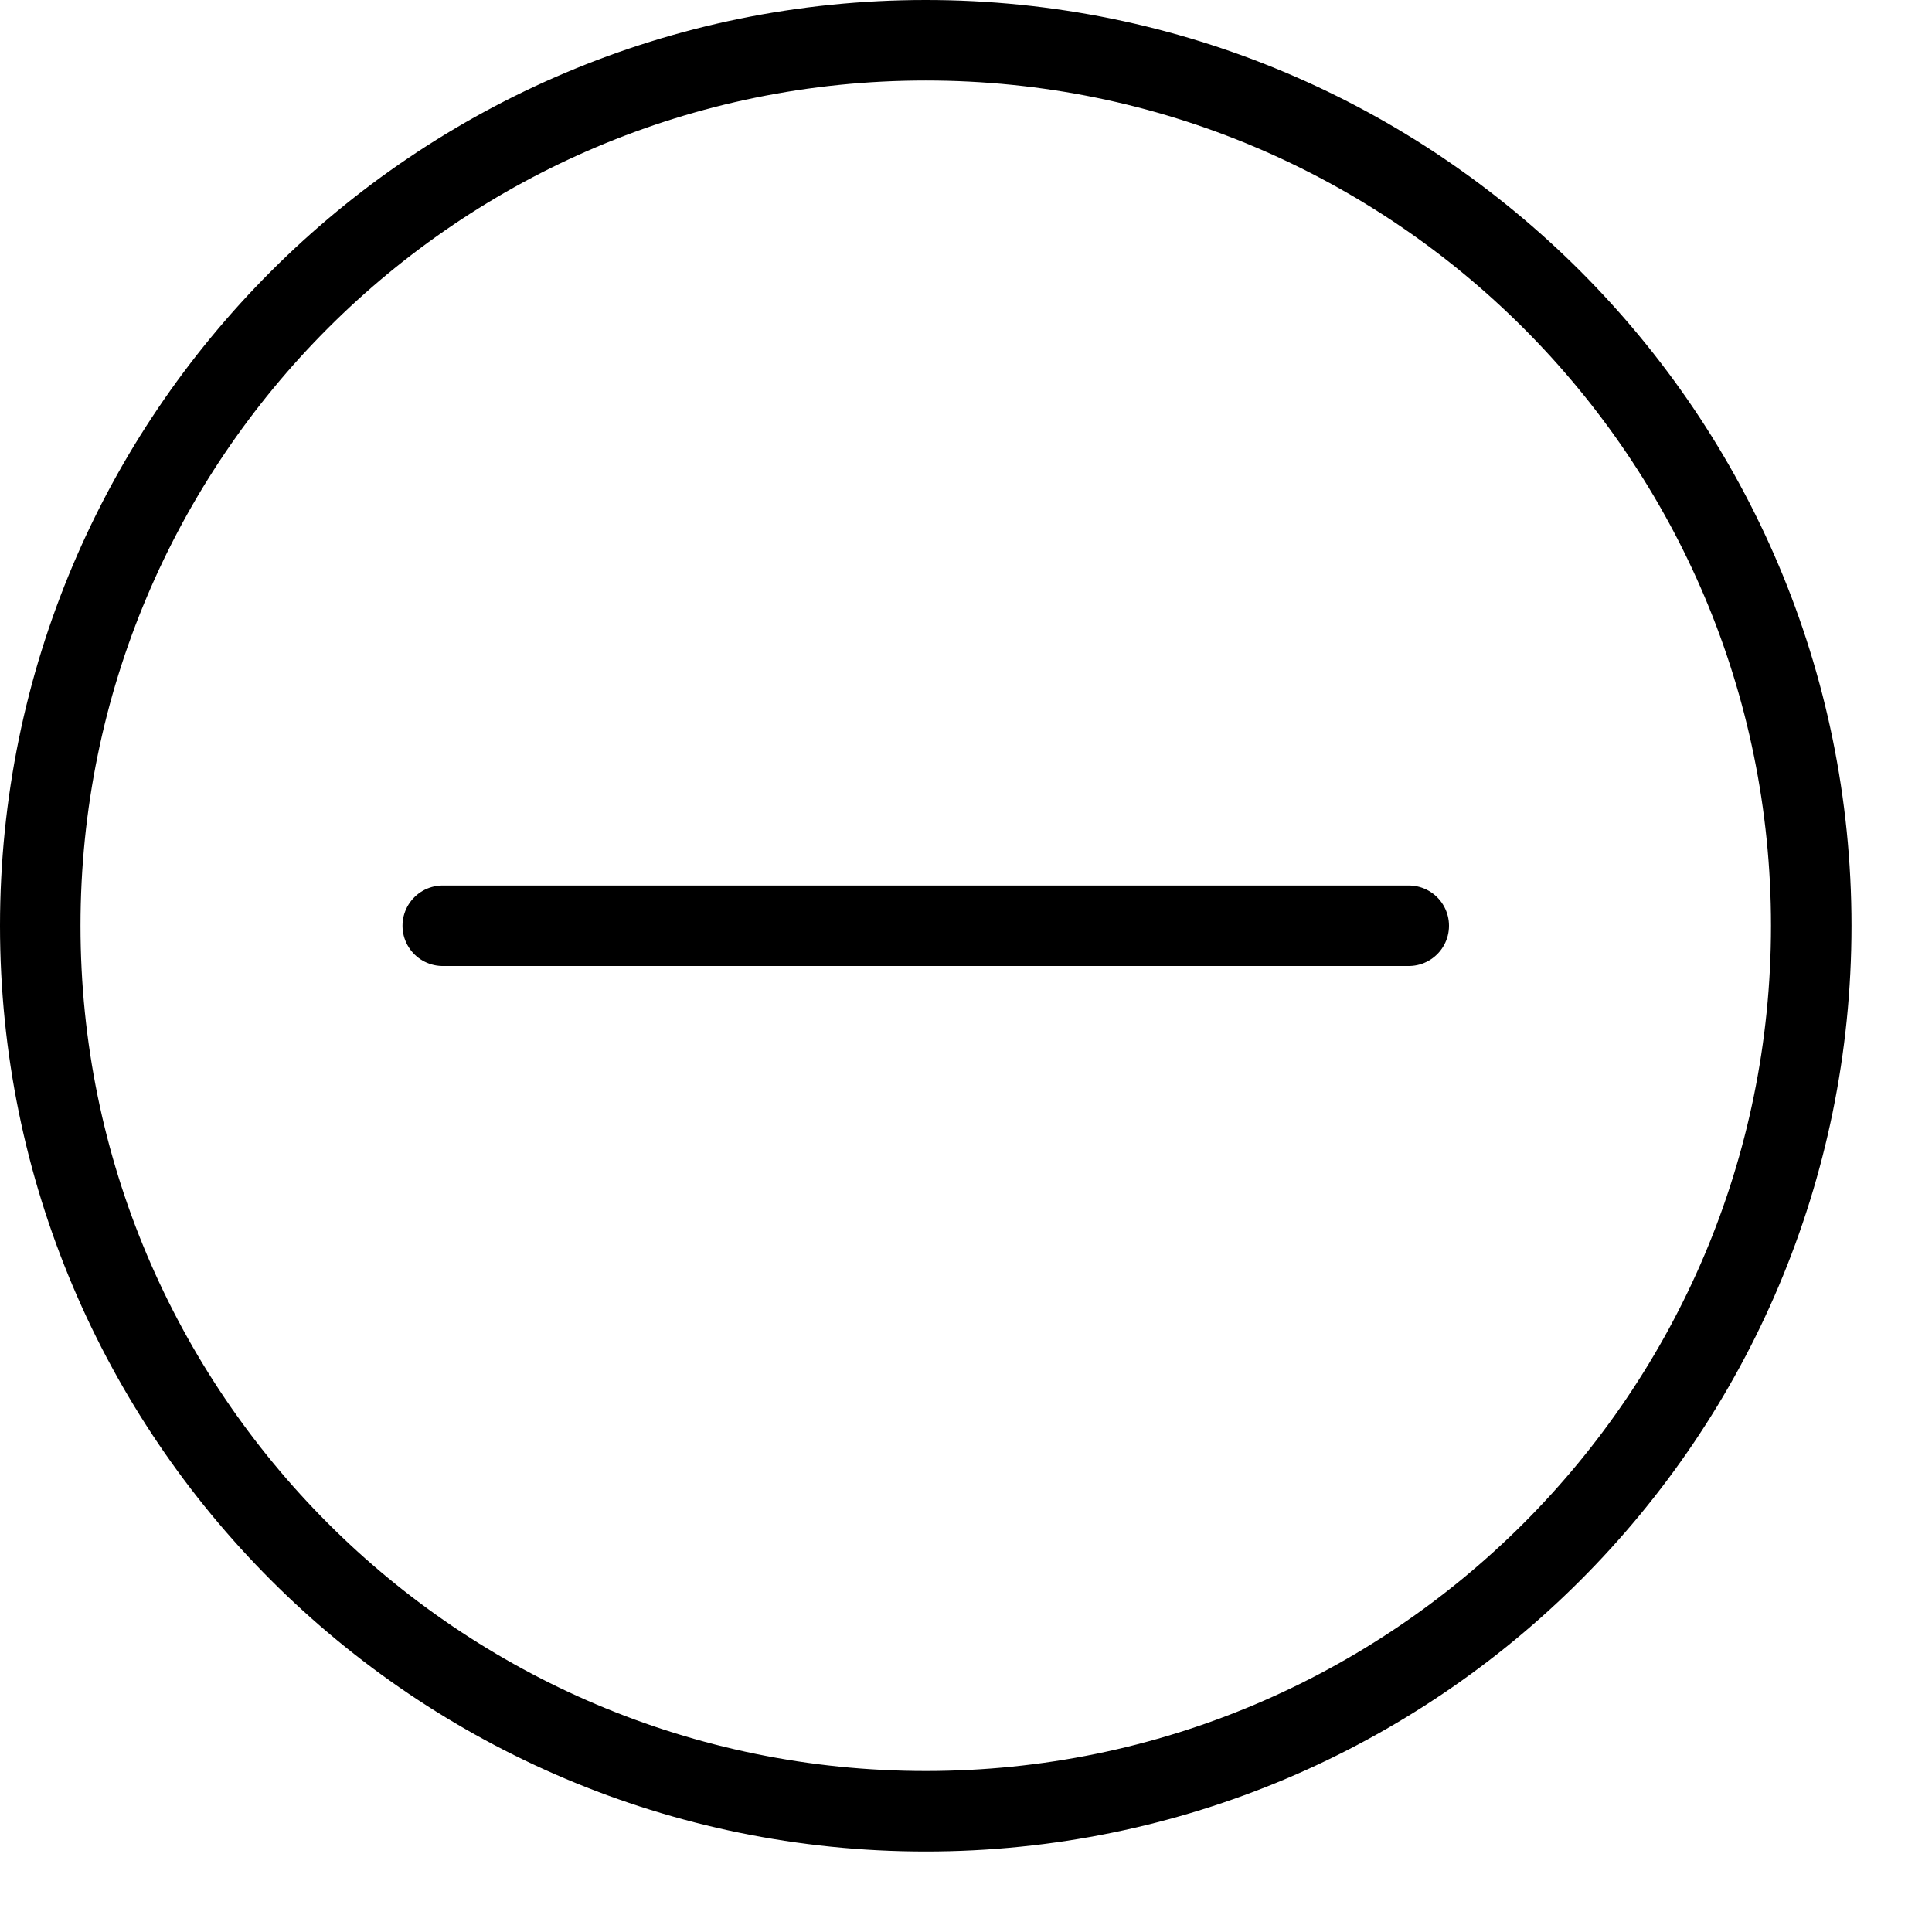
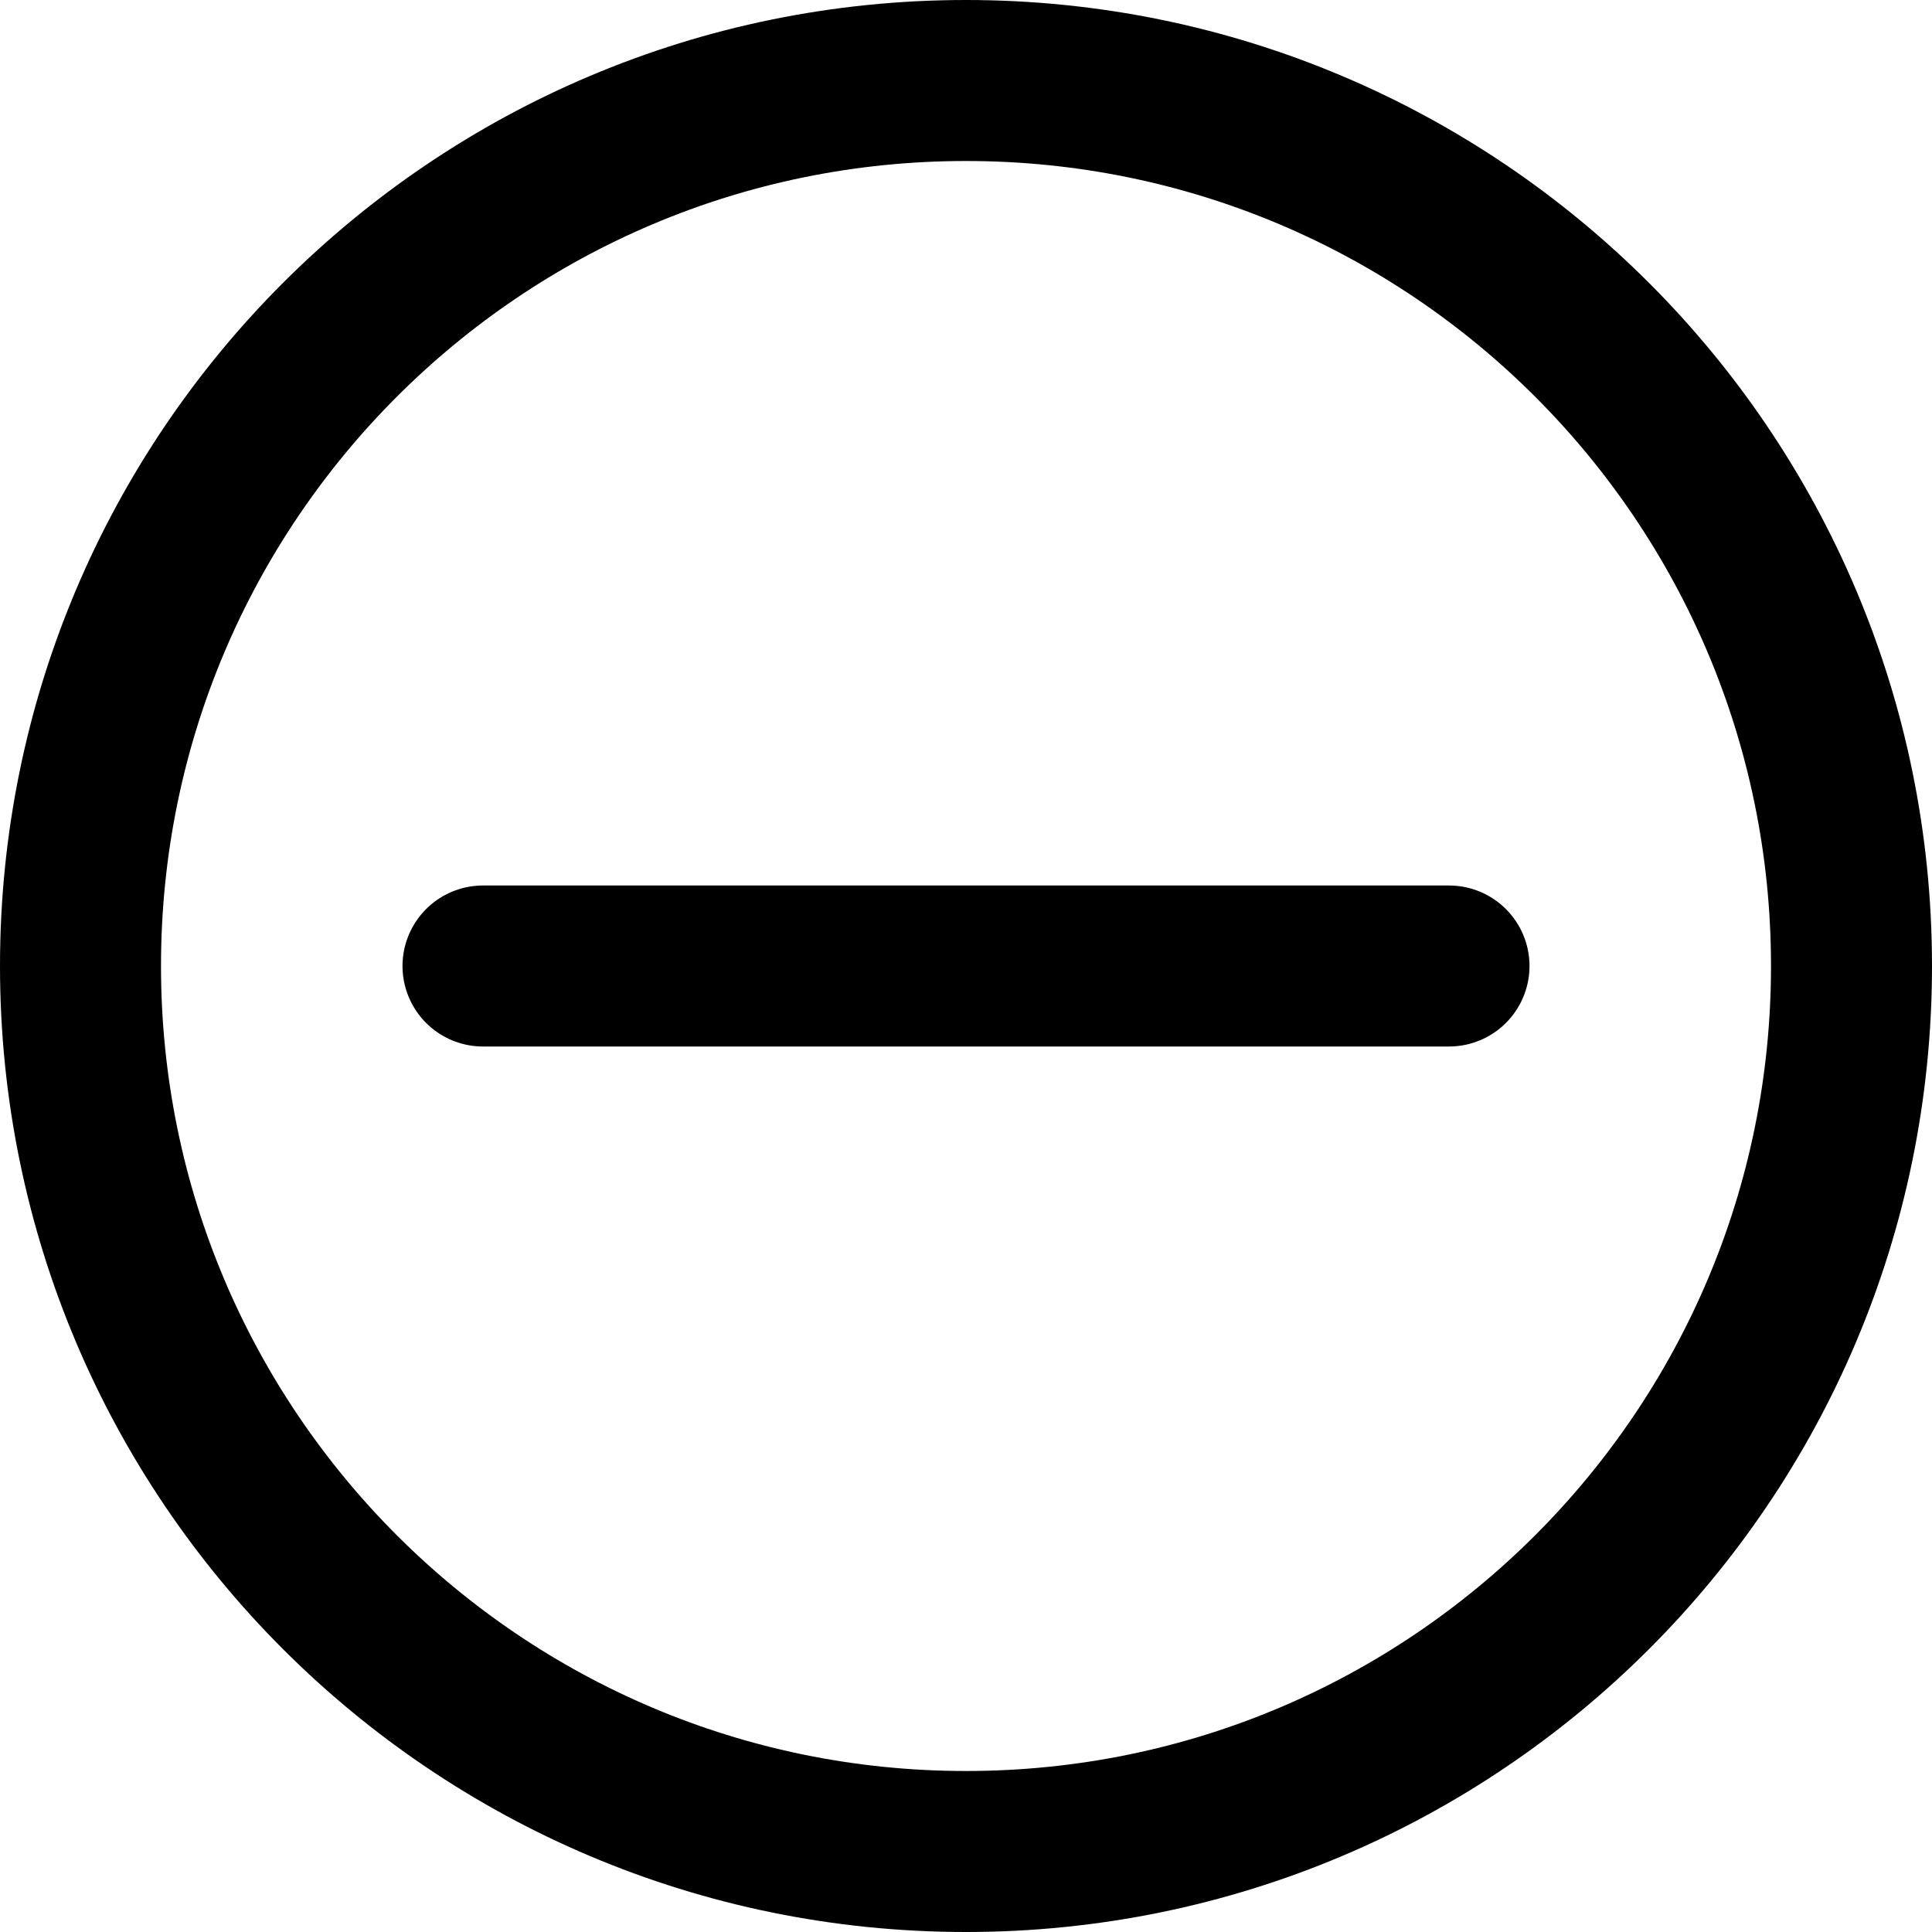
- <svg xmlns="http://www.w3.org/2000/svg" version="1.1" x="0px" y="0px" width="24px" height="24px" viewBox="0 0 24 24" enable-background="new 0 0 24 24" xml:space="preserve">
-   <g id="Outline_Icons_1_">
-     <g id="Outline_Icons">
-       <g>
-         <circle fill="none" stroke="#000000" stroke-linecap="round" stroke-linejoin="round" stroke-miterlimit="10" cx="11.5" cy="11.5" r="11" />
-         <line fill="none" stroke="#000000" stroke-linecap="round" stroke-linejoin="round" stroke-miterlimit="10" x1="17.5" y1="11.5" x2="5.5" y2="11.5" />
-       </g>
-     </g>
-     <g id="New_icons_1_">
- 	</g>
-   </g>
-   <g id="Invisible_Shape">
-     <rect fill="none" width="24" height="24" />
+ <svg xmlns="http://www.w3.org/2000/svg" width="24" height="24" viewBox="0 0 24 24">
+   <g fill="none" fill-rule="evenodd">
+     <circle cx="12" cy="12" r="11" stroke="#000" stroke-width="2" />
+     <path stroke="#000" stroke-linecap="round" stroke-linejoin="round" stroke-width="2" d="M18,12 L6,12" />
  </g>
</svg>
